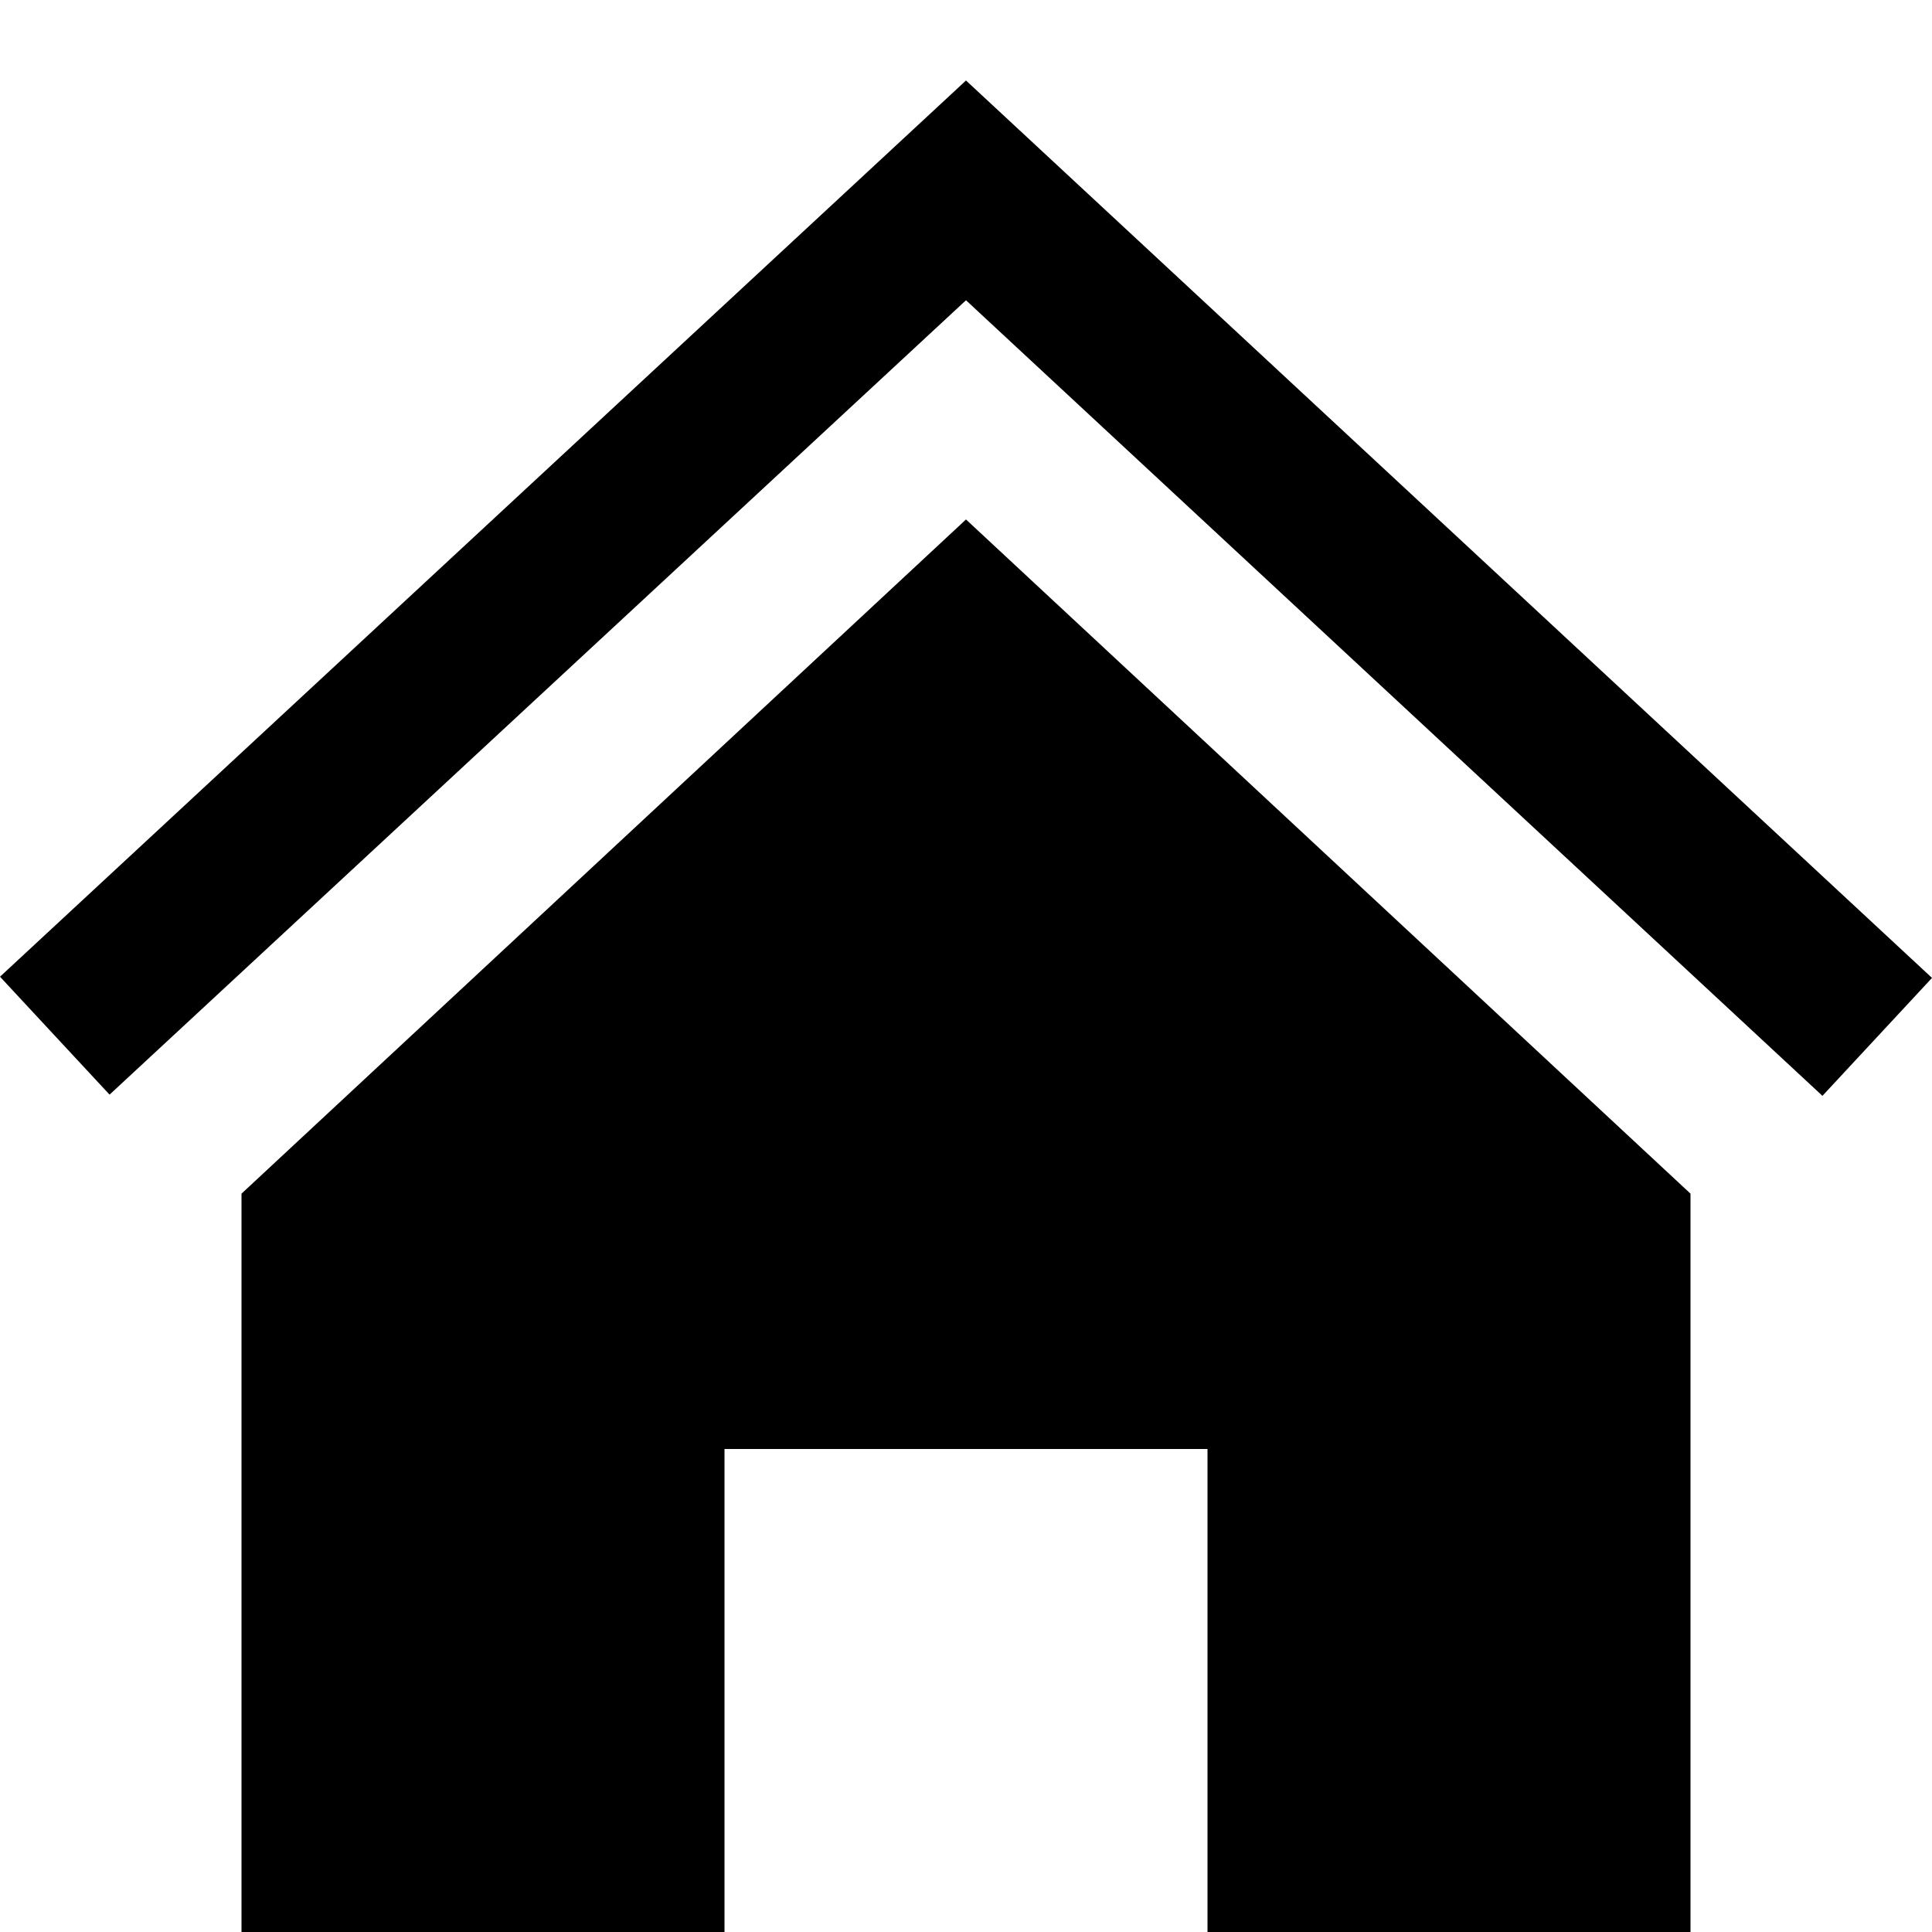
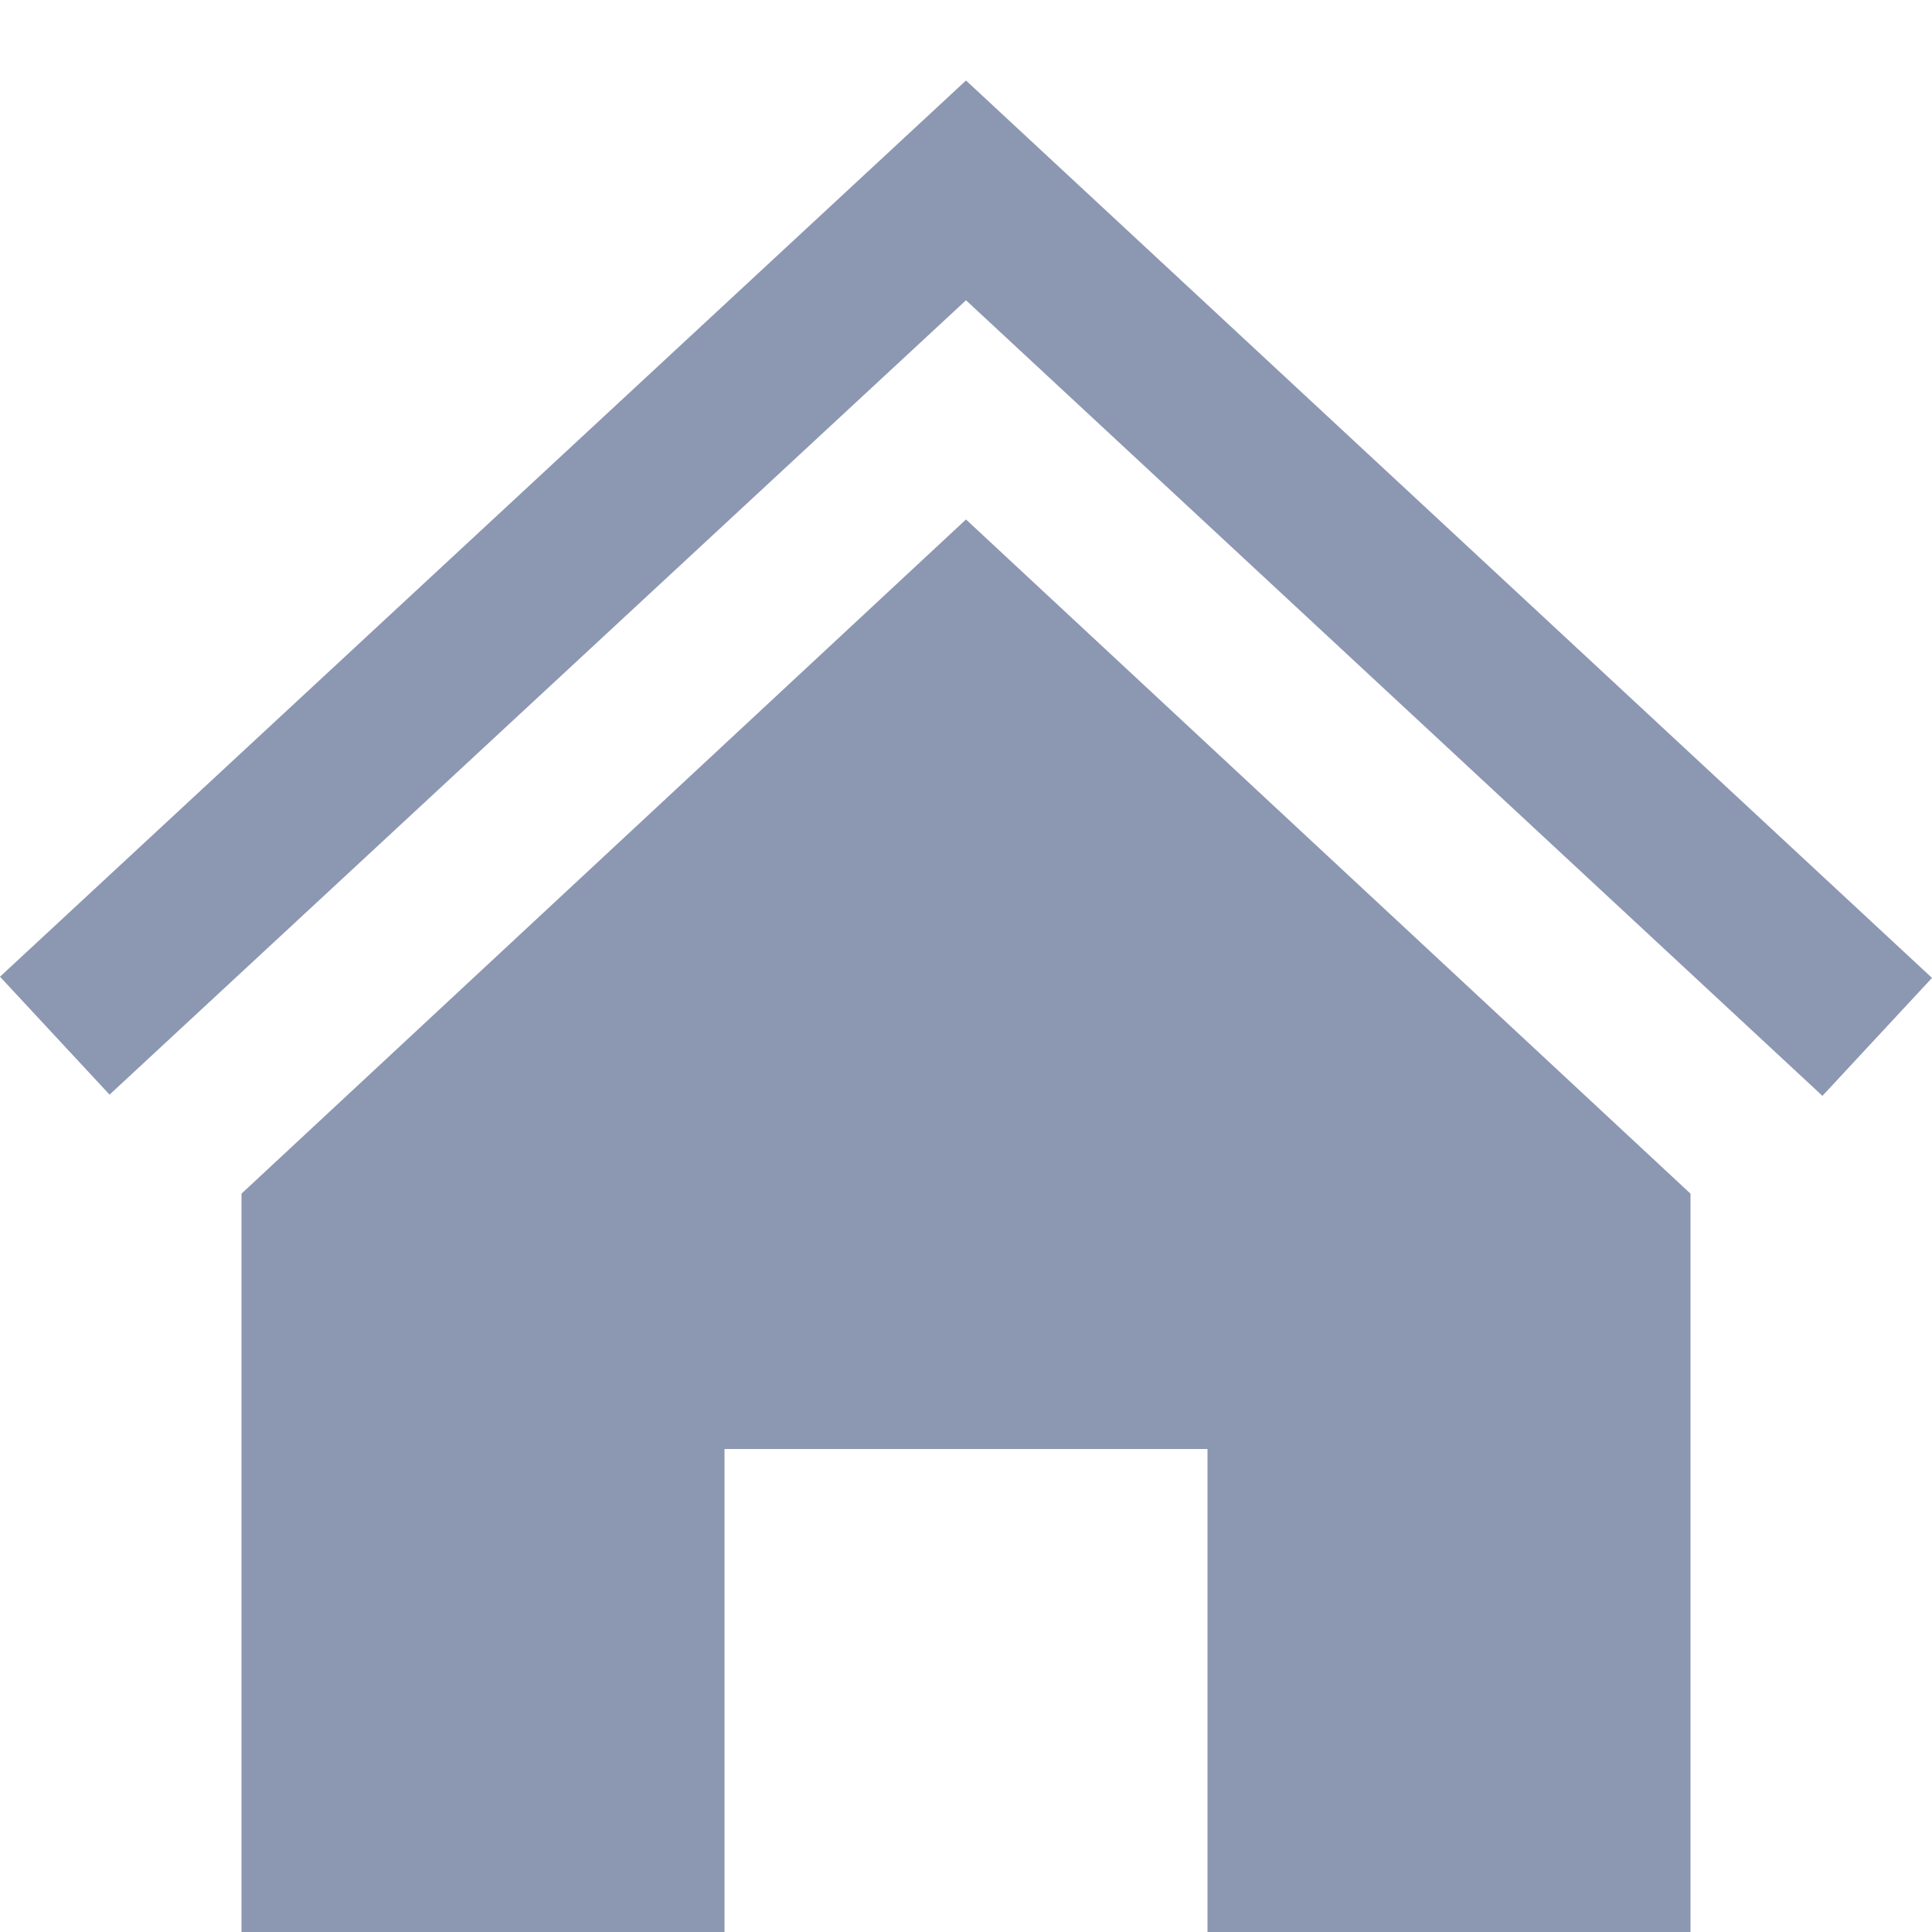
<svg xmlns="http://www.w3.org/2000/svg" width="24" height="24" viewBox="0 0 24 24">
-   <path d="M12 6.453l9 8.375v9.172h-6v-6h-6v6h-6v-9.172l9-8.375zm12 5.695l-12-11.148-12 11.133 1.361 1.465 10.639-9.868 10.639 9.883 1.361-1.465z" />
+   <path d="M12 6.453l9 8.375v9.172h-6v-6h-6v6h-6v-9.172l9-8.375zm12 5.695l-12-11.148-12 11.133 1.361 1.465 10.639-9.868 10.639 9.883 1.361-1.465z" fill="#8c97b2" />
</svg>
